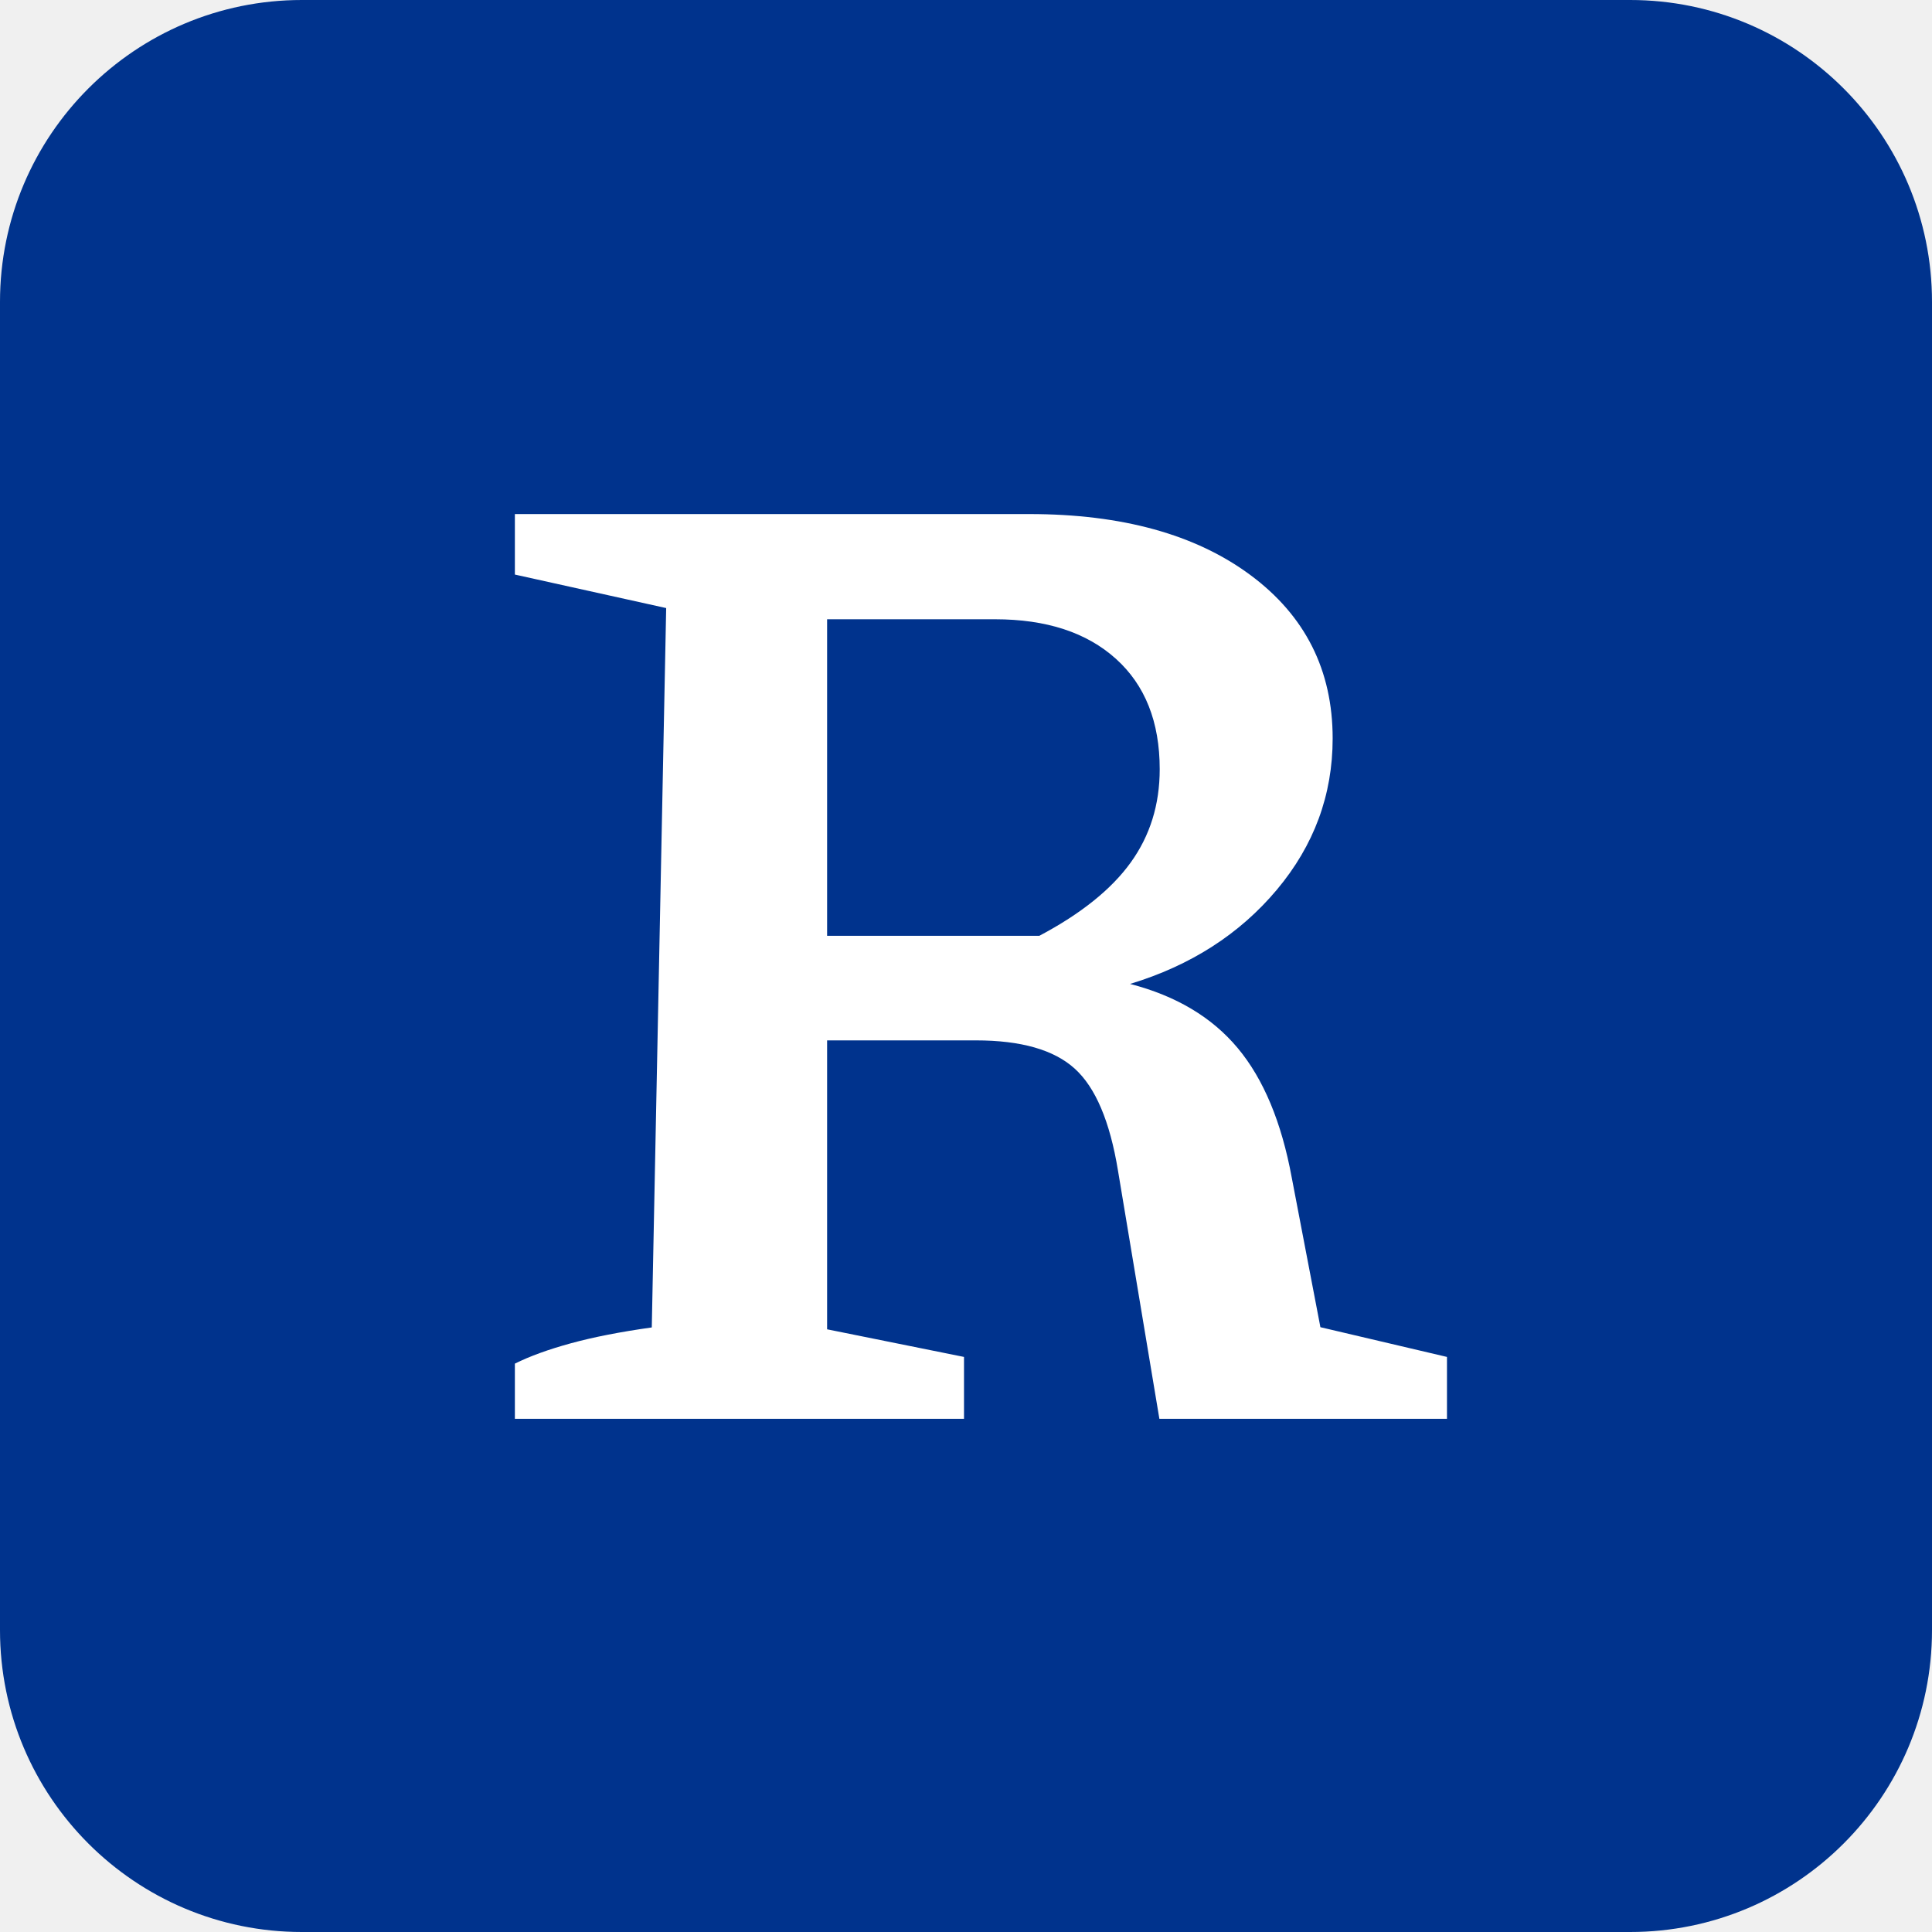
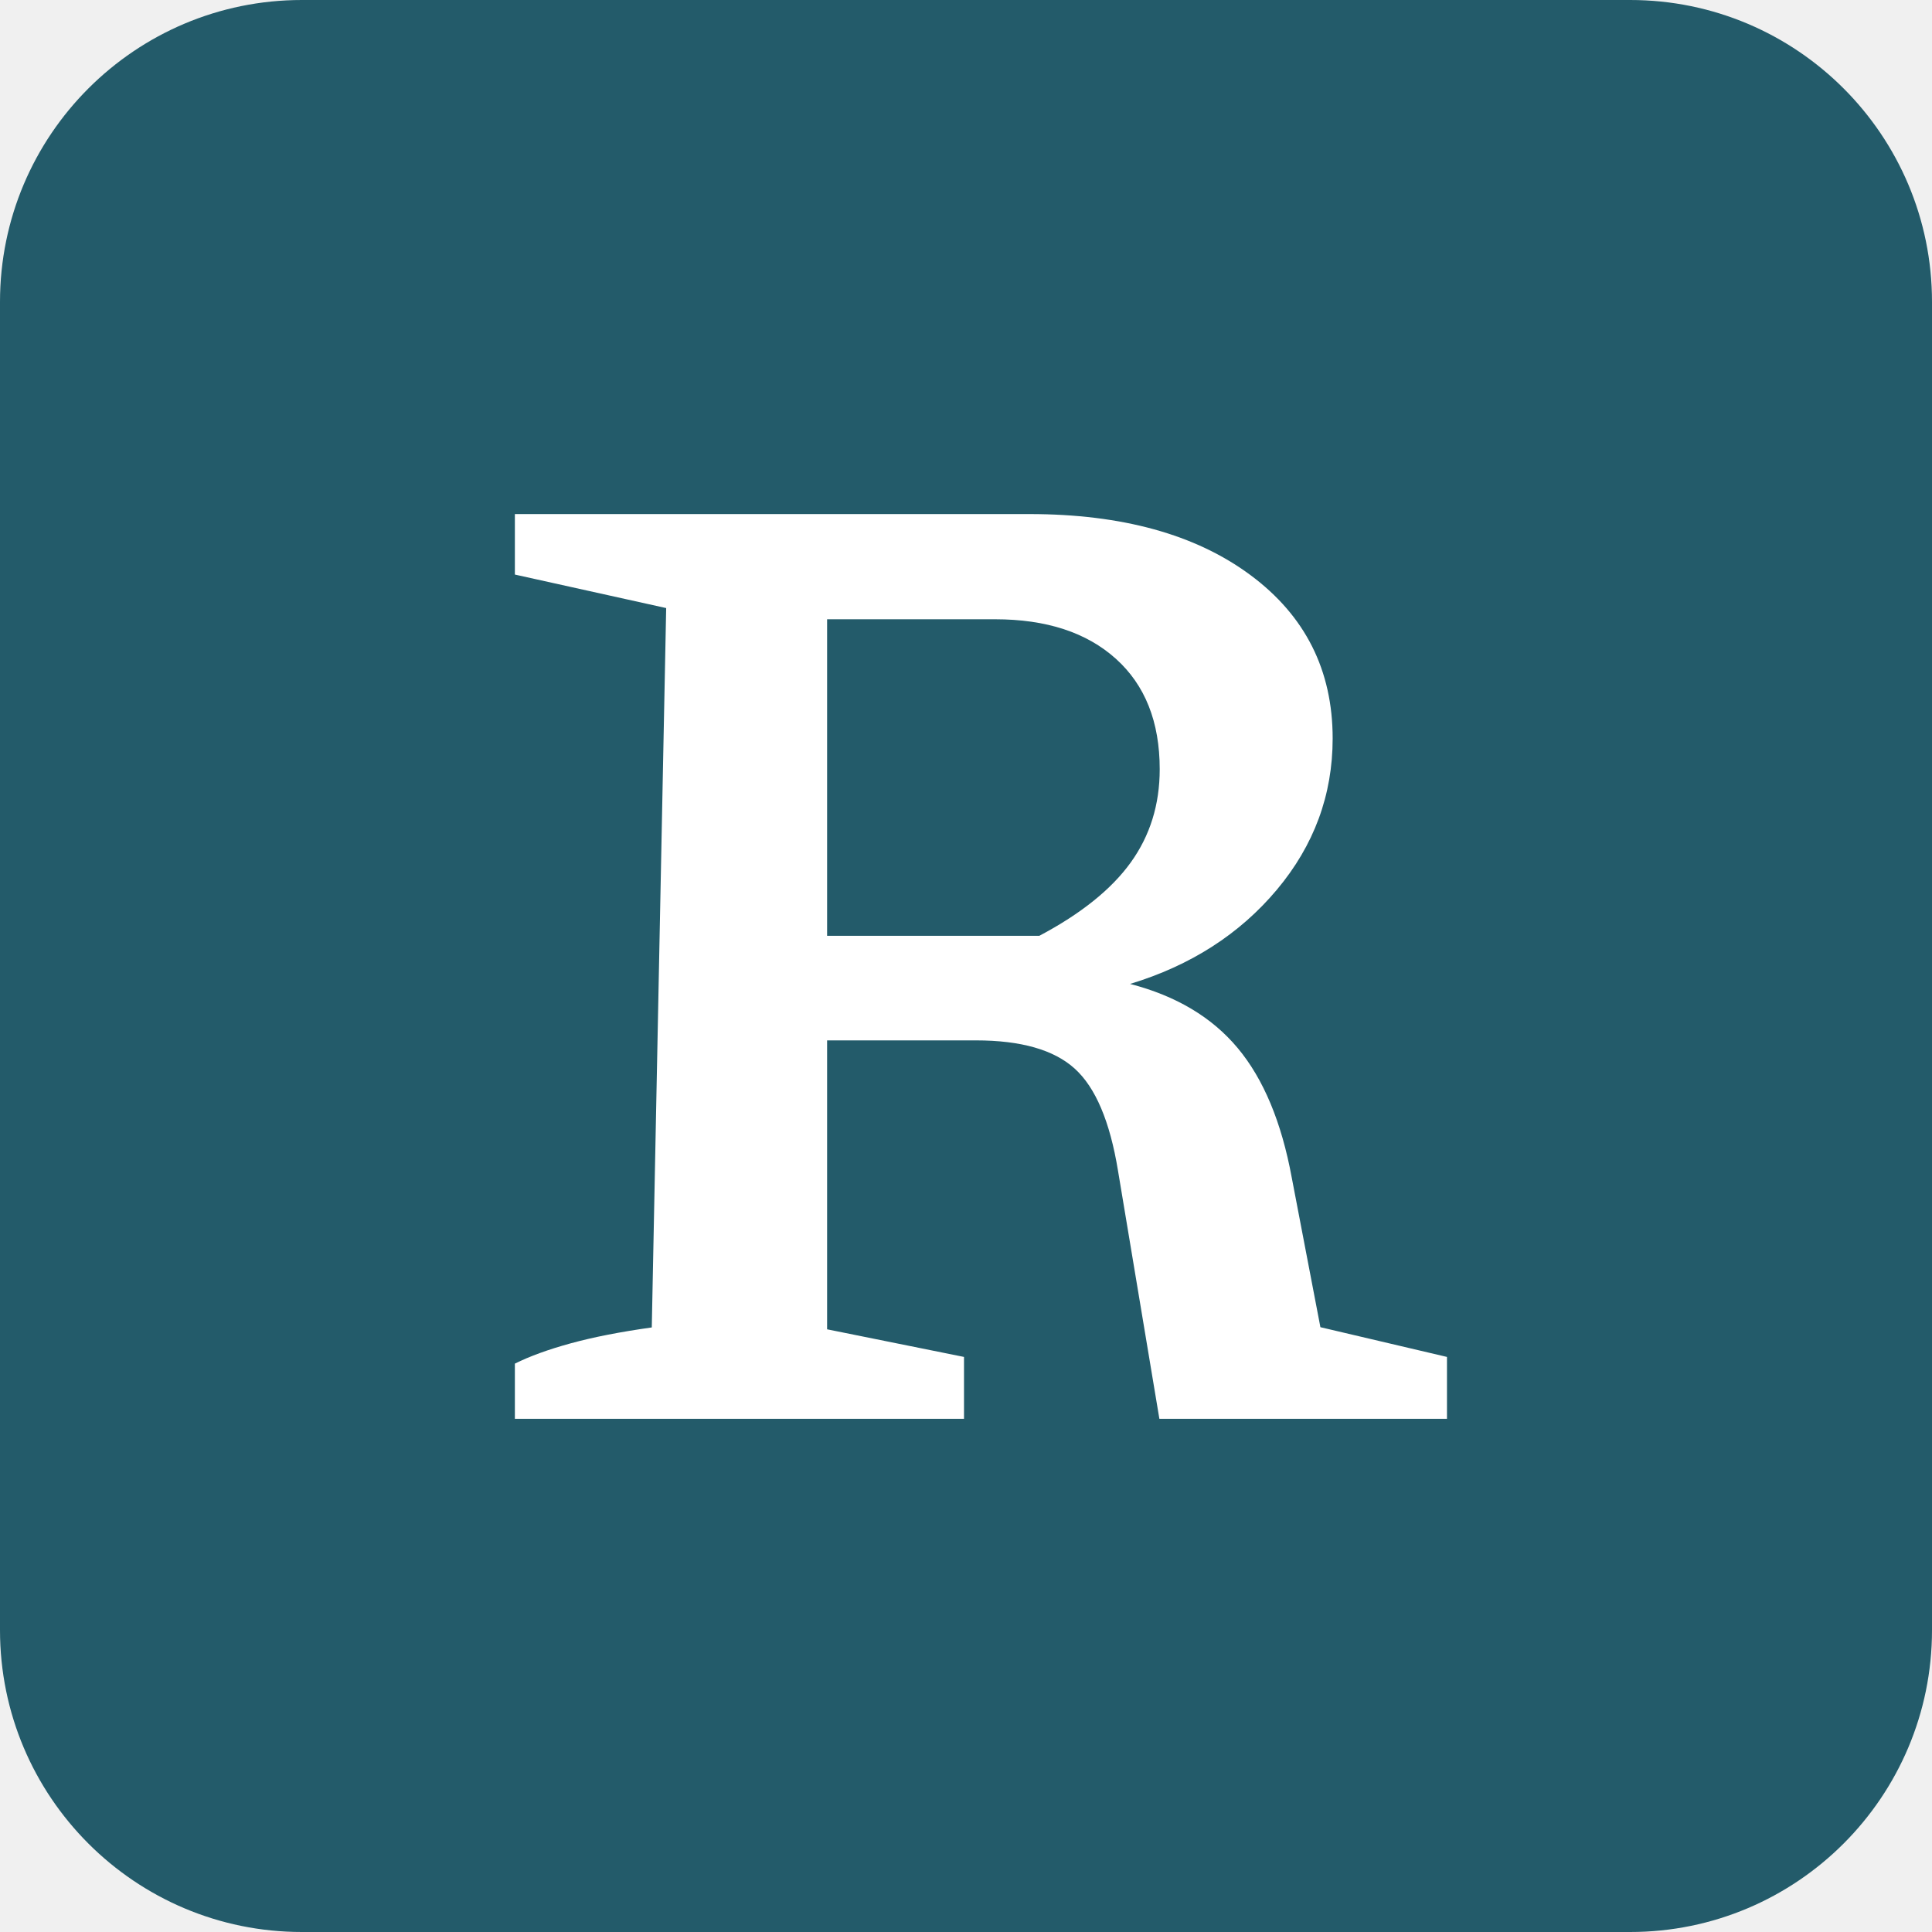
<svg xmlns="http://www.w3.org/2000/svg" viewBox="0 0 64 64">
-   <rect width="64" height="64" rx="10" fill="#00338d" />
+   <rect width="64" height="64" rx="10" fill="#235b6a" />
  <path fill="#ffffff" d="M43.74 43.965 47.933 44.95V47.0H38.406L37.035 38.78Q36.635 36.335 35.602 35.4Q34.57 34.464 32.328 34.464H24.768V31H34.429Q36.496 29.905 37.456 28.572Q38.417 27.239 38.417 25.482Q38.417 23.129 36.964 21.822Q35.51 20.514 32.961 20.514H27.399V44.035L31.934 44.95V47.0H17.056V45.172Q17.794 44.804 18.911 44.498Q20.028 44.192 21.591 43.973L22.068 20.143L17.056 19.033V17.029H34.097Q38.697 17.029 41.422 19.05Q44.146 21.071 44.146 24.463Q44.146 27.269 42.297 29.474Q40.447 31.679 37.435 32.594Q39.72 33.185 41.001 34.719Q42.283 36.254 42.791 39.011Z" />
</svg>
